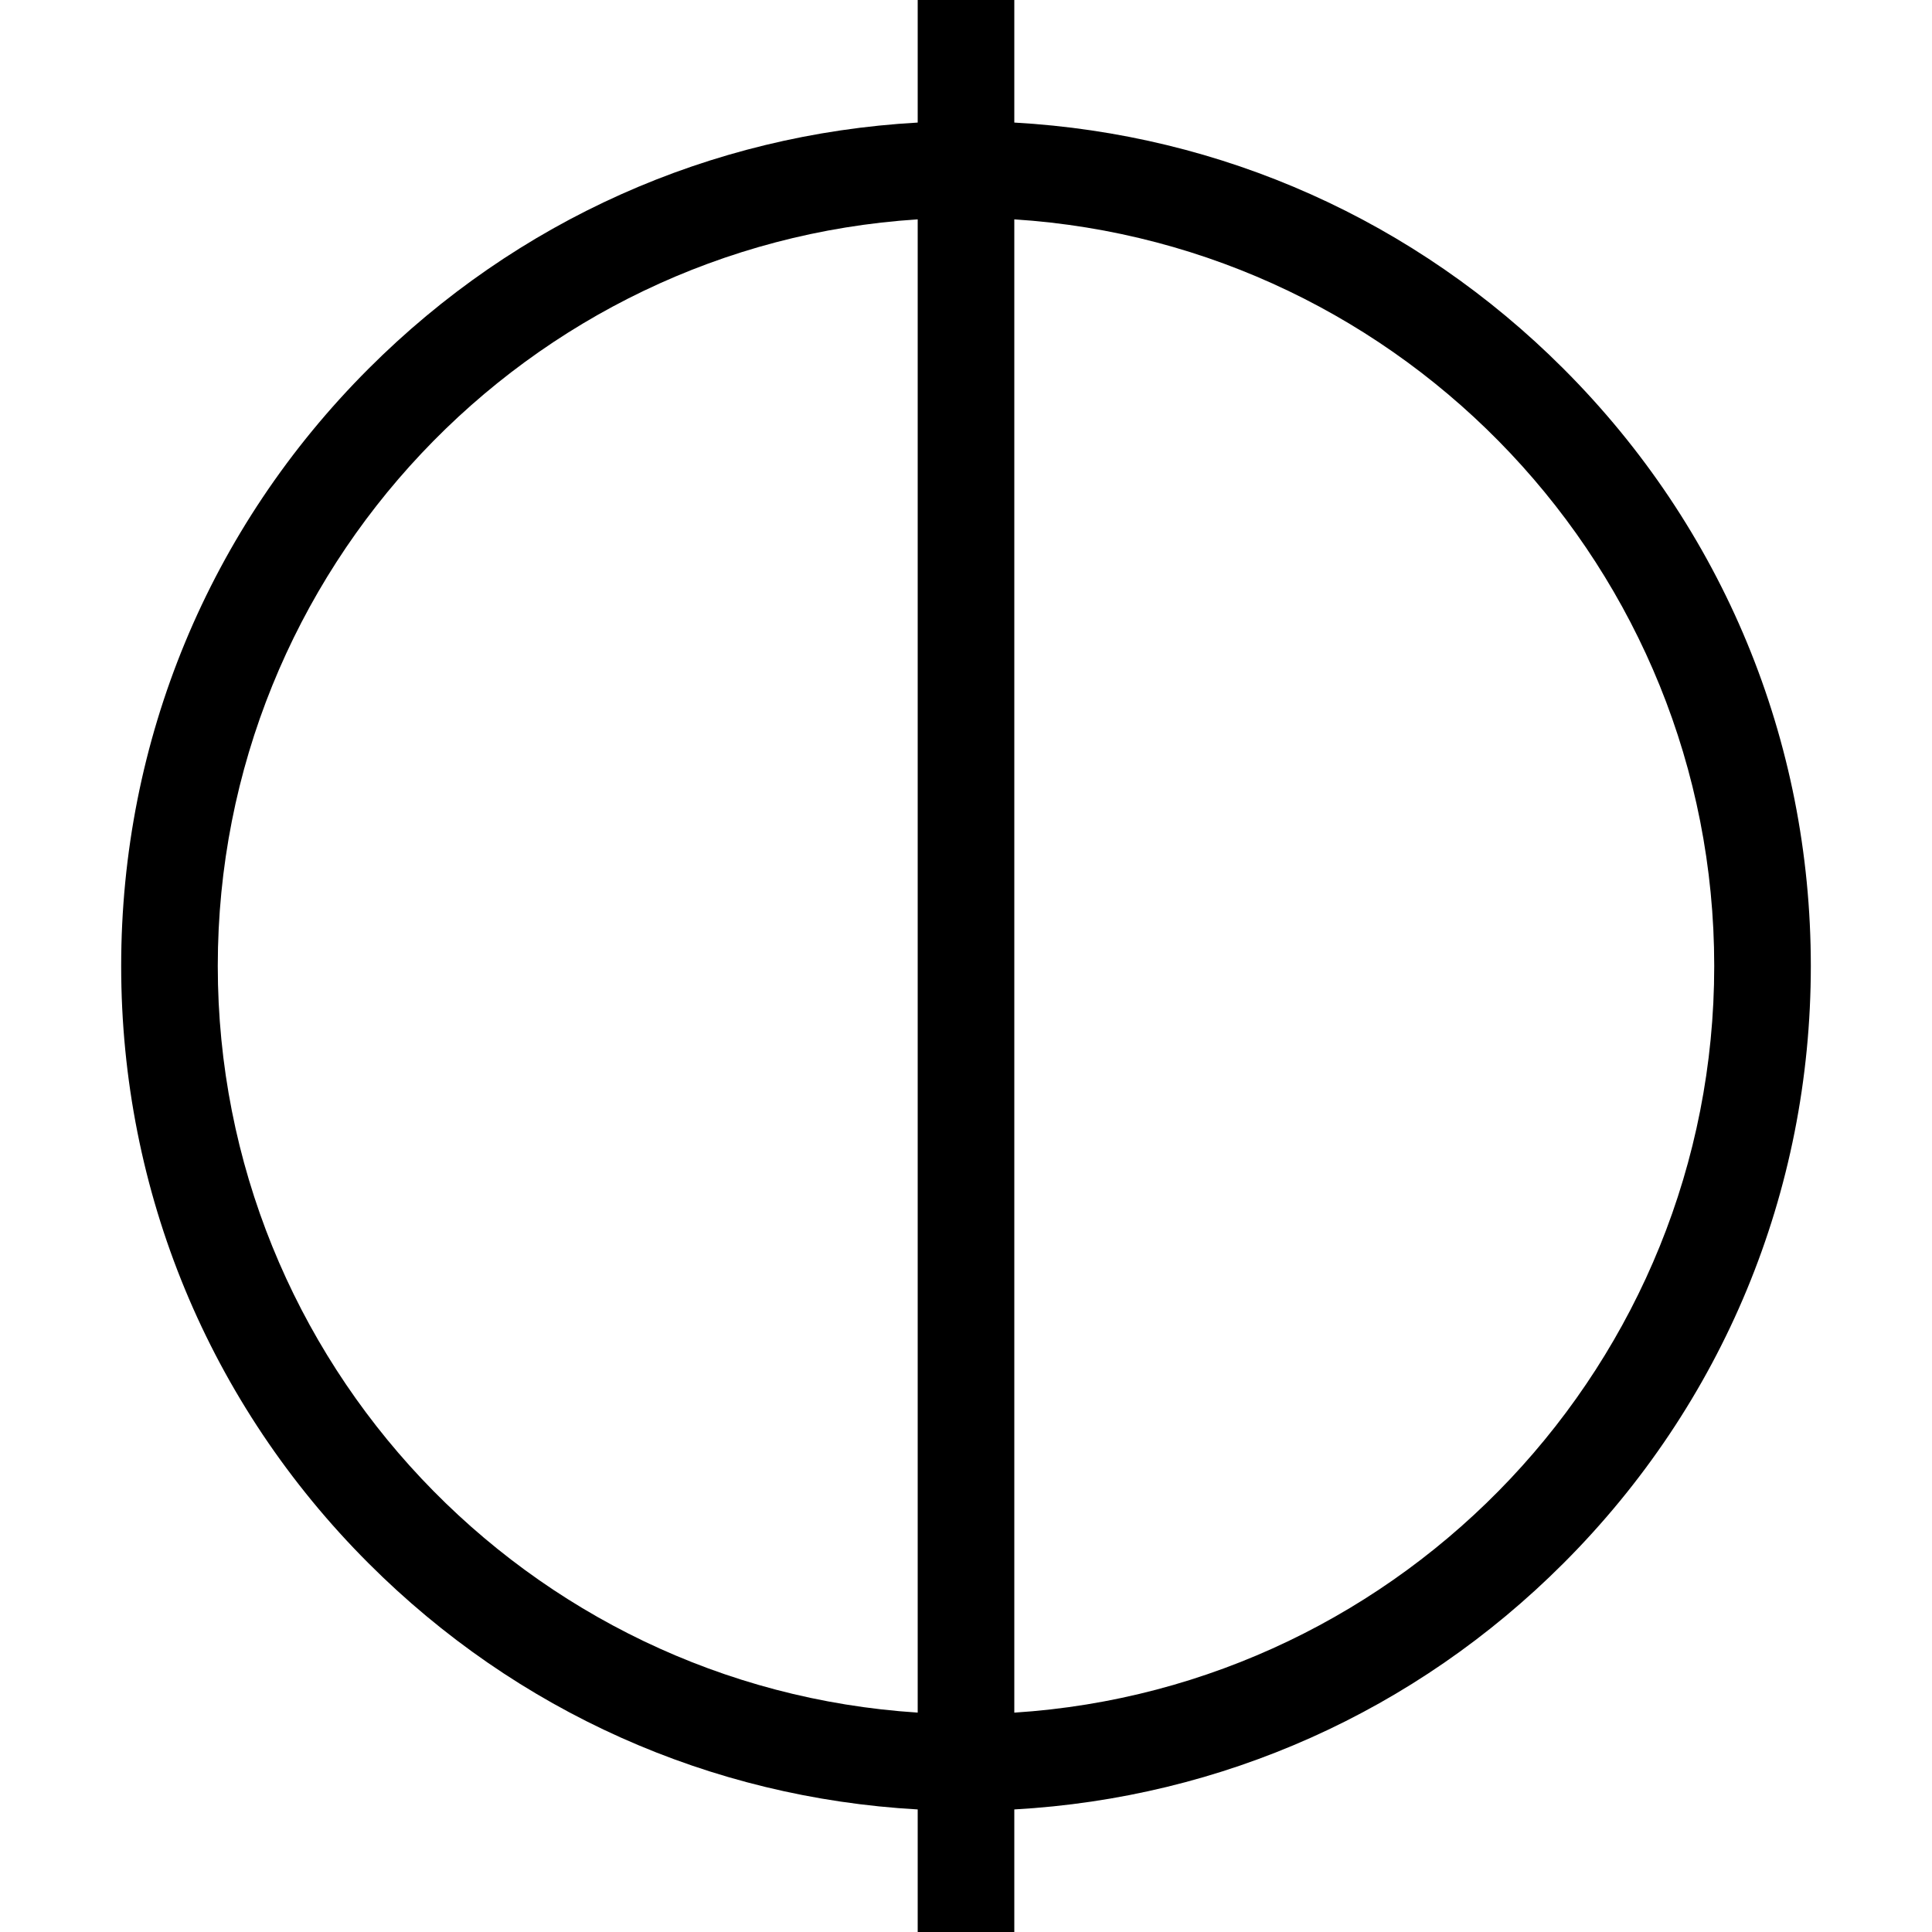
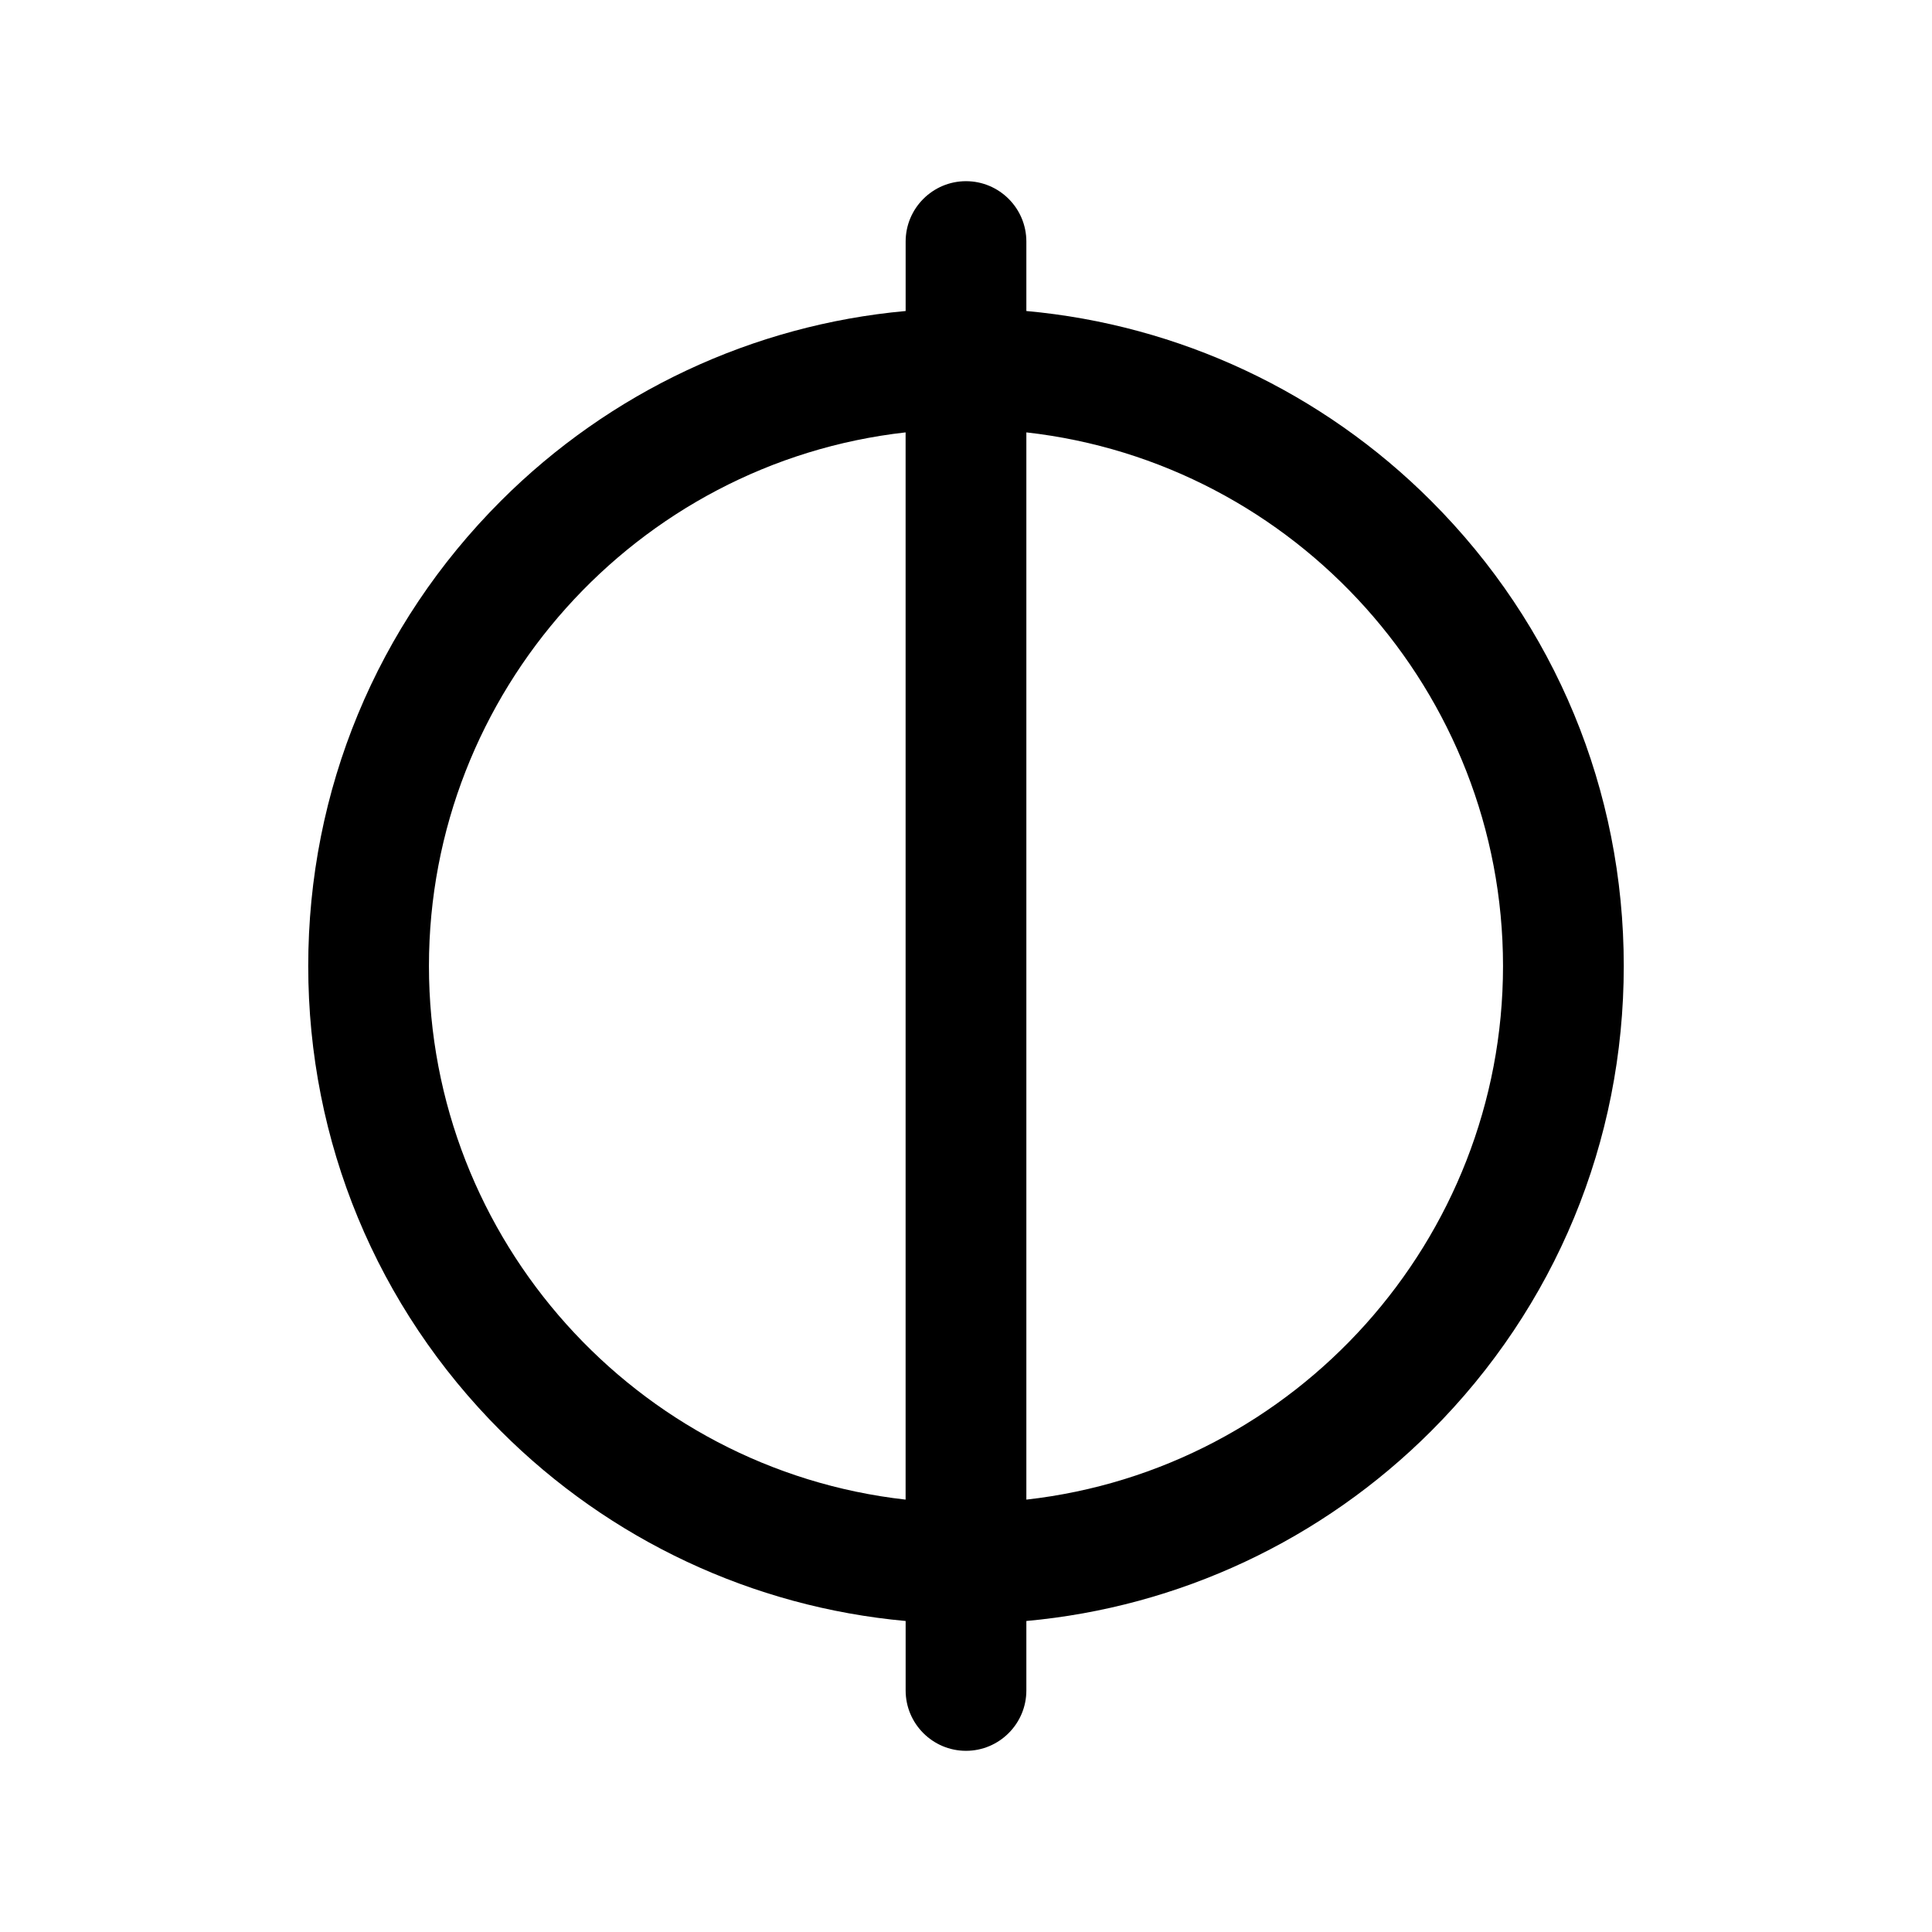
<svg xmlns="http://www.w3.org/2000/svg" id="a" data-name="layer1" viewBox="0 0 500 500">
-   <path d="M468.64,250c0-58.4-22.74-113.31-64.04-154.6-38.34-38.34-88.4-60.67-142.1-63.68V0c0-6.9-5.6-12.5-12.5-12.5s-12.5,5.6-12.5,12.5v31.72c-53.7,3.01-103.77,25.34-142.1,63.68C54.1,136.69,31.36,191.6,31.36,250s22.74,113.31,64.04,154.6c38.34,38.34,88.4,60.67,142.1,63.68v31.72c0,6.9,5.6,12.5,12.5,12.5s12.5-5.6,12.5-12.5v-31.72c53.7-3.01,103.77-25.34,142.1-63.68,41.3-41.3,64.04-96.2,64.04-154.6ZM56.36,250c0-102.57,80.17-186.76,181.14-193.23v386.45c-100.97-6.47-181.14-90.65-181.14-193.23ZM262.5,443.23V56.77c100.97,6.47,181.14,90.65,181.14,193.23s-80.17,186.76-181.14,193.23Z" />
+   <path d="M370.37,129.63c-28.23-28.23-65.24-45.55-104.75-49.14v-17.98c0-8.62-7.01-15.62-15.62-15.62s-15.62,7.01-15.62,15.62v17.98c-39.51,3.59-76.51,20.91-104.75,49.14-32.15,32.15-49.86,74.9-49.86,120.37s17.71,88.22,49.86,120.37c28.23,28.23,65.24,45.55,104.75,49.14v17.98c0,8.62,7.01,15.62,15.62,15.62s15.62-7.01,15.62-15.62v-17.98c39.51-3.59,76.51-20.91,104.75-49.14,32.15-32.15,49.86-74.9,49.86-120.37s-17.71-88.22-49.86-120.37ZM388.98,250c0,70.86-53.67,130.27-123.36,138.1V111.9c69.69,7.83,123.36,67.24,123.36,138.1ZM234.37,111.9v276.2c-69.69-7.83-123.36-67.24-123.36-138.1s53.67-130.27,123.36-138.1Z" />
</svg>
